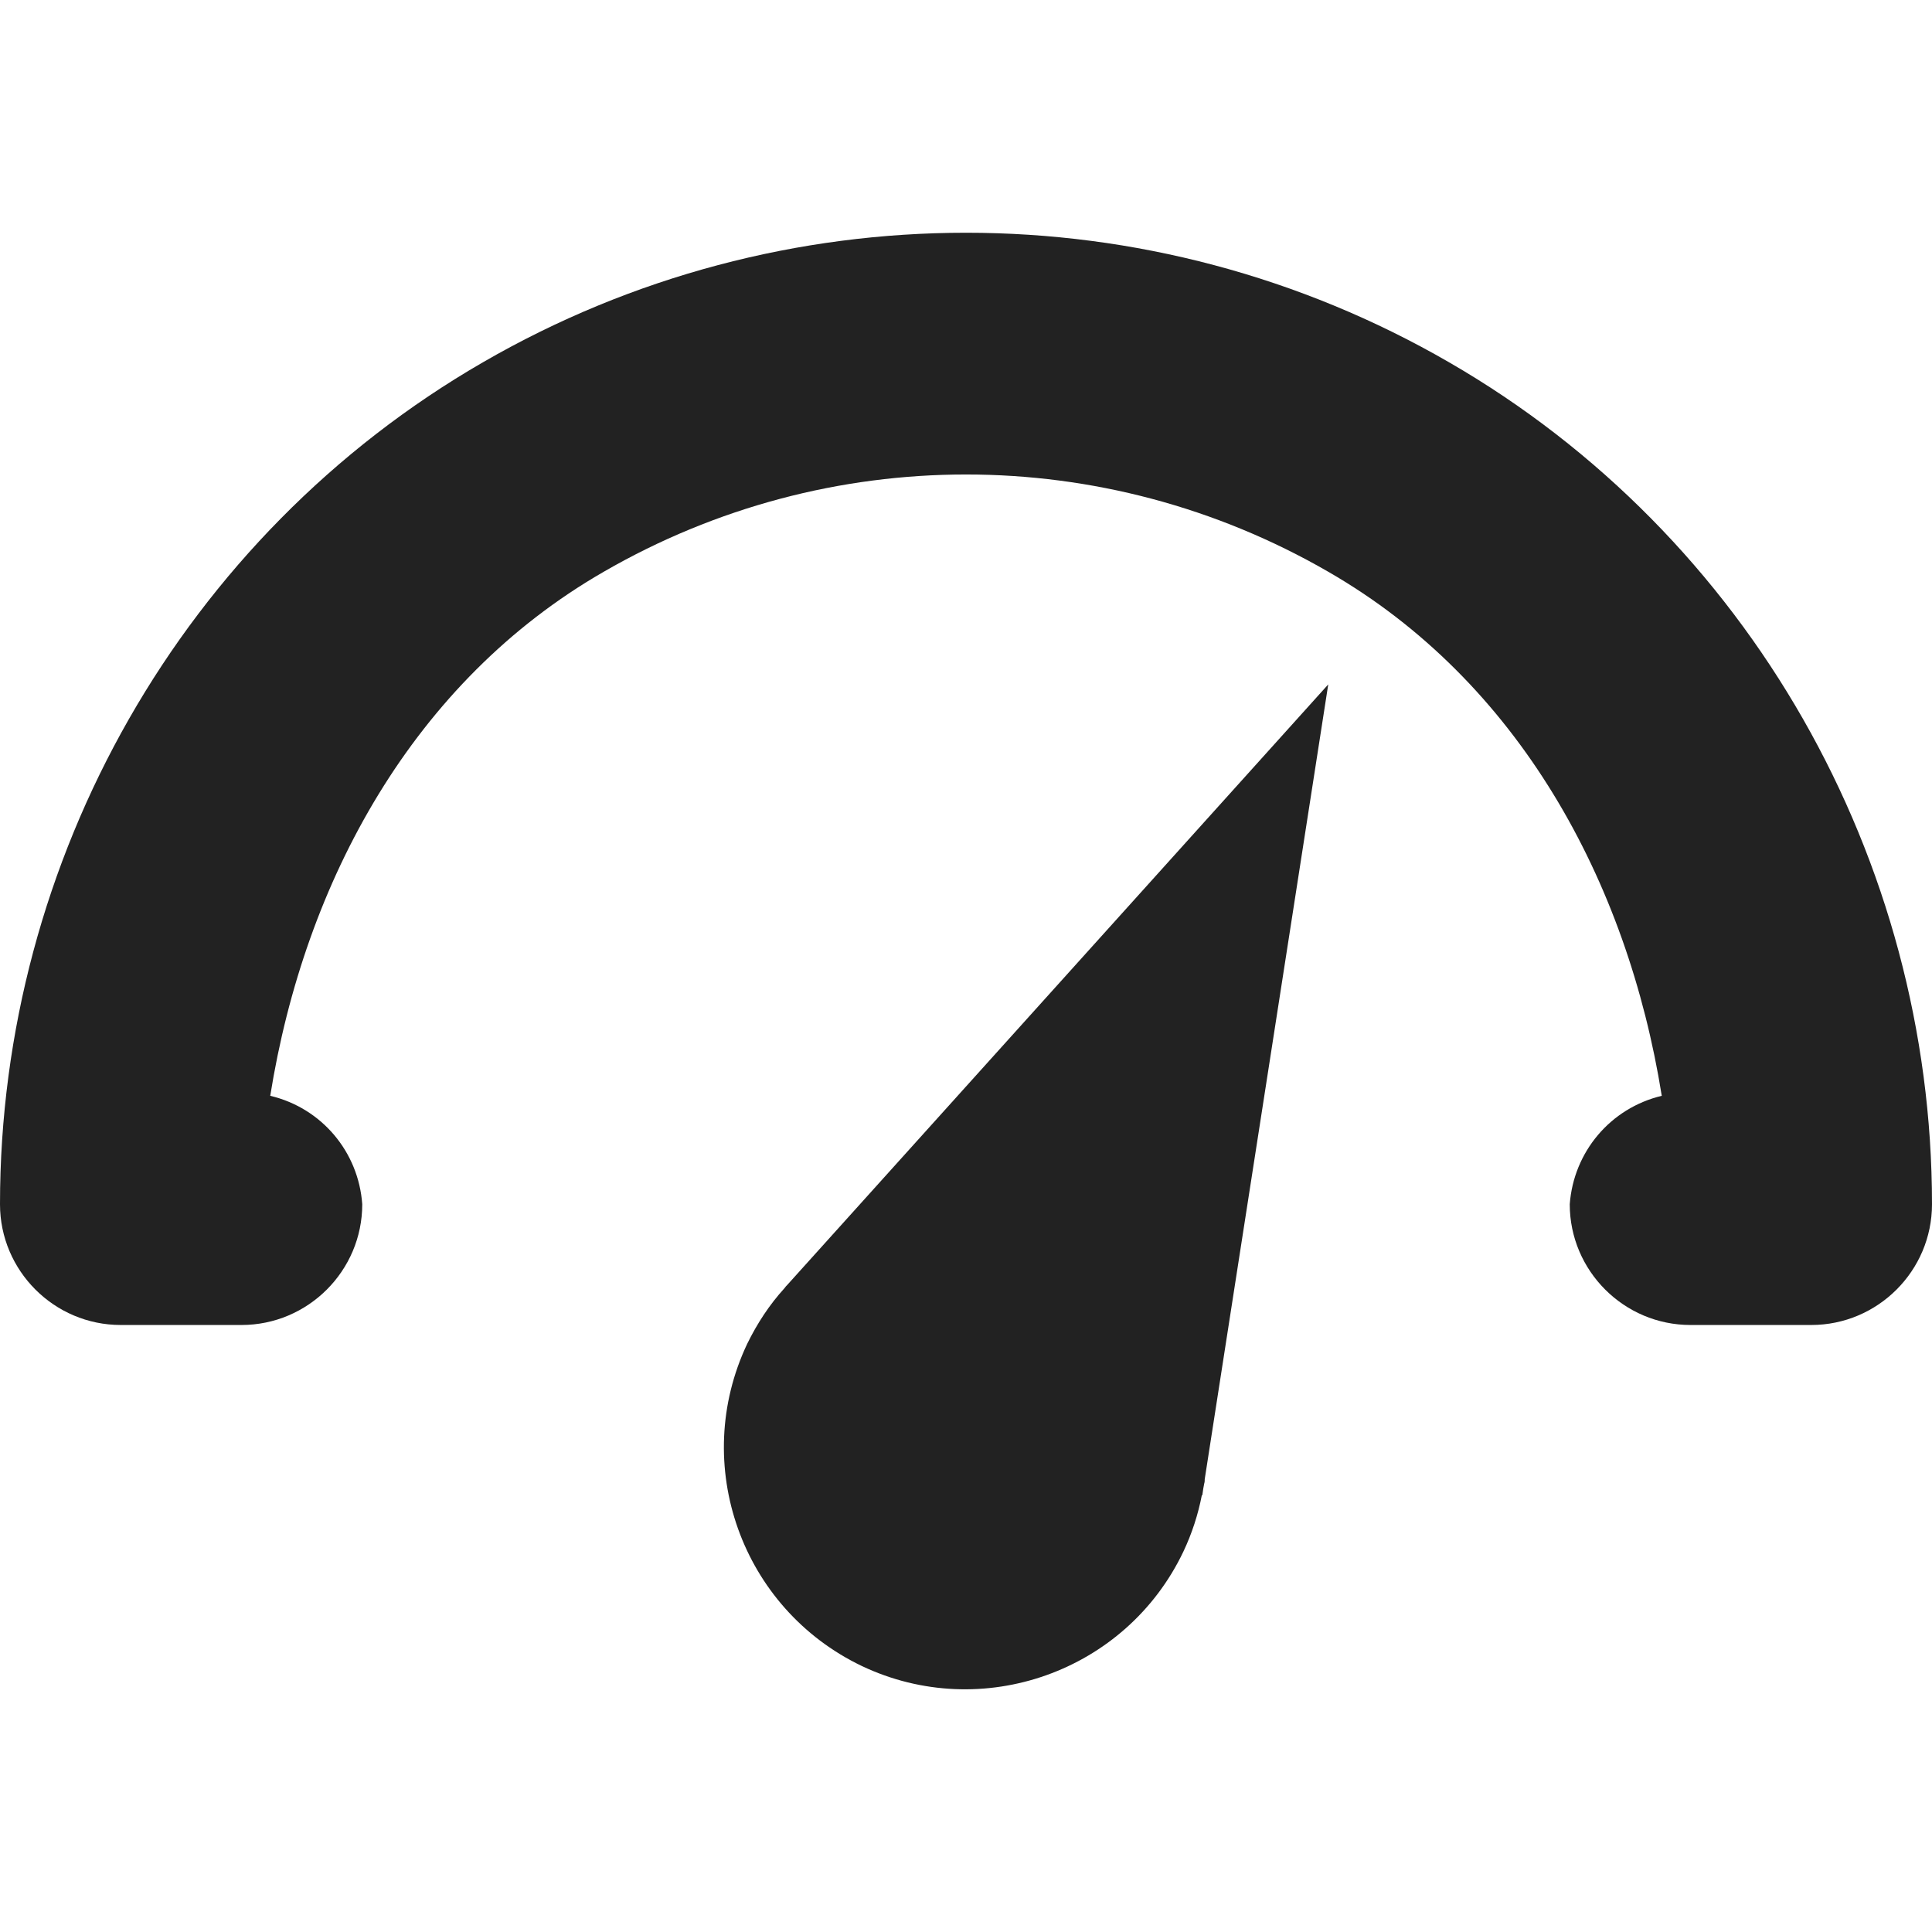
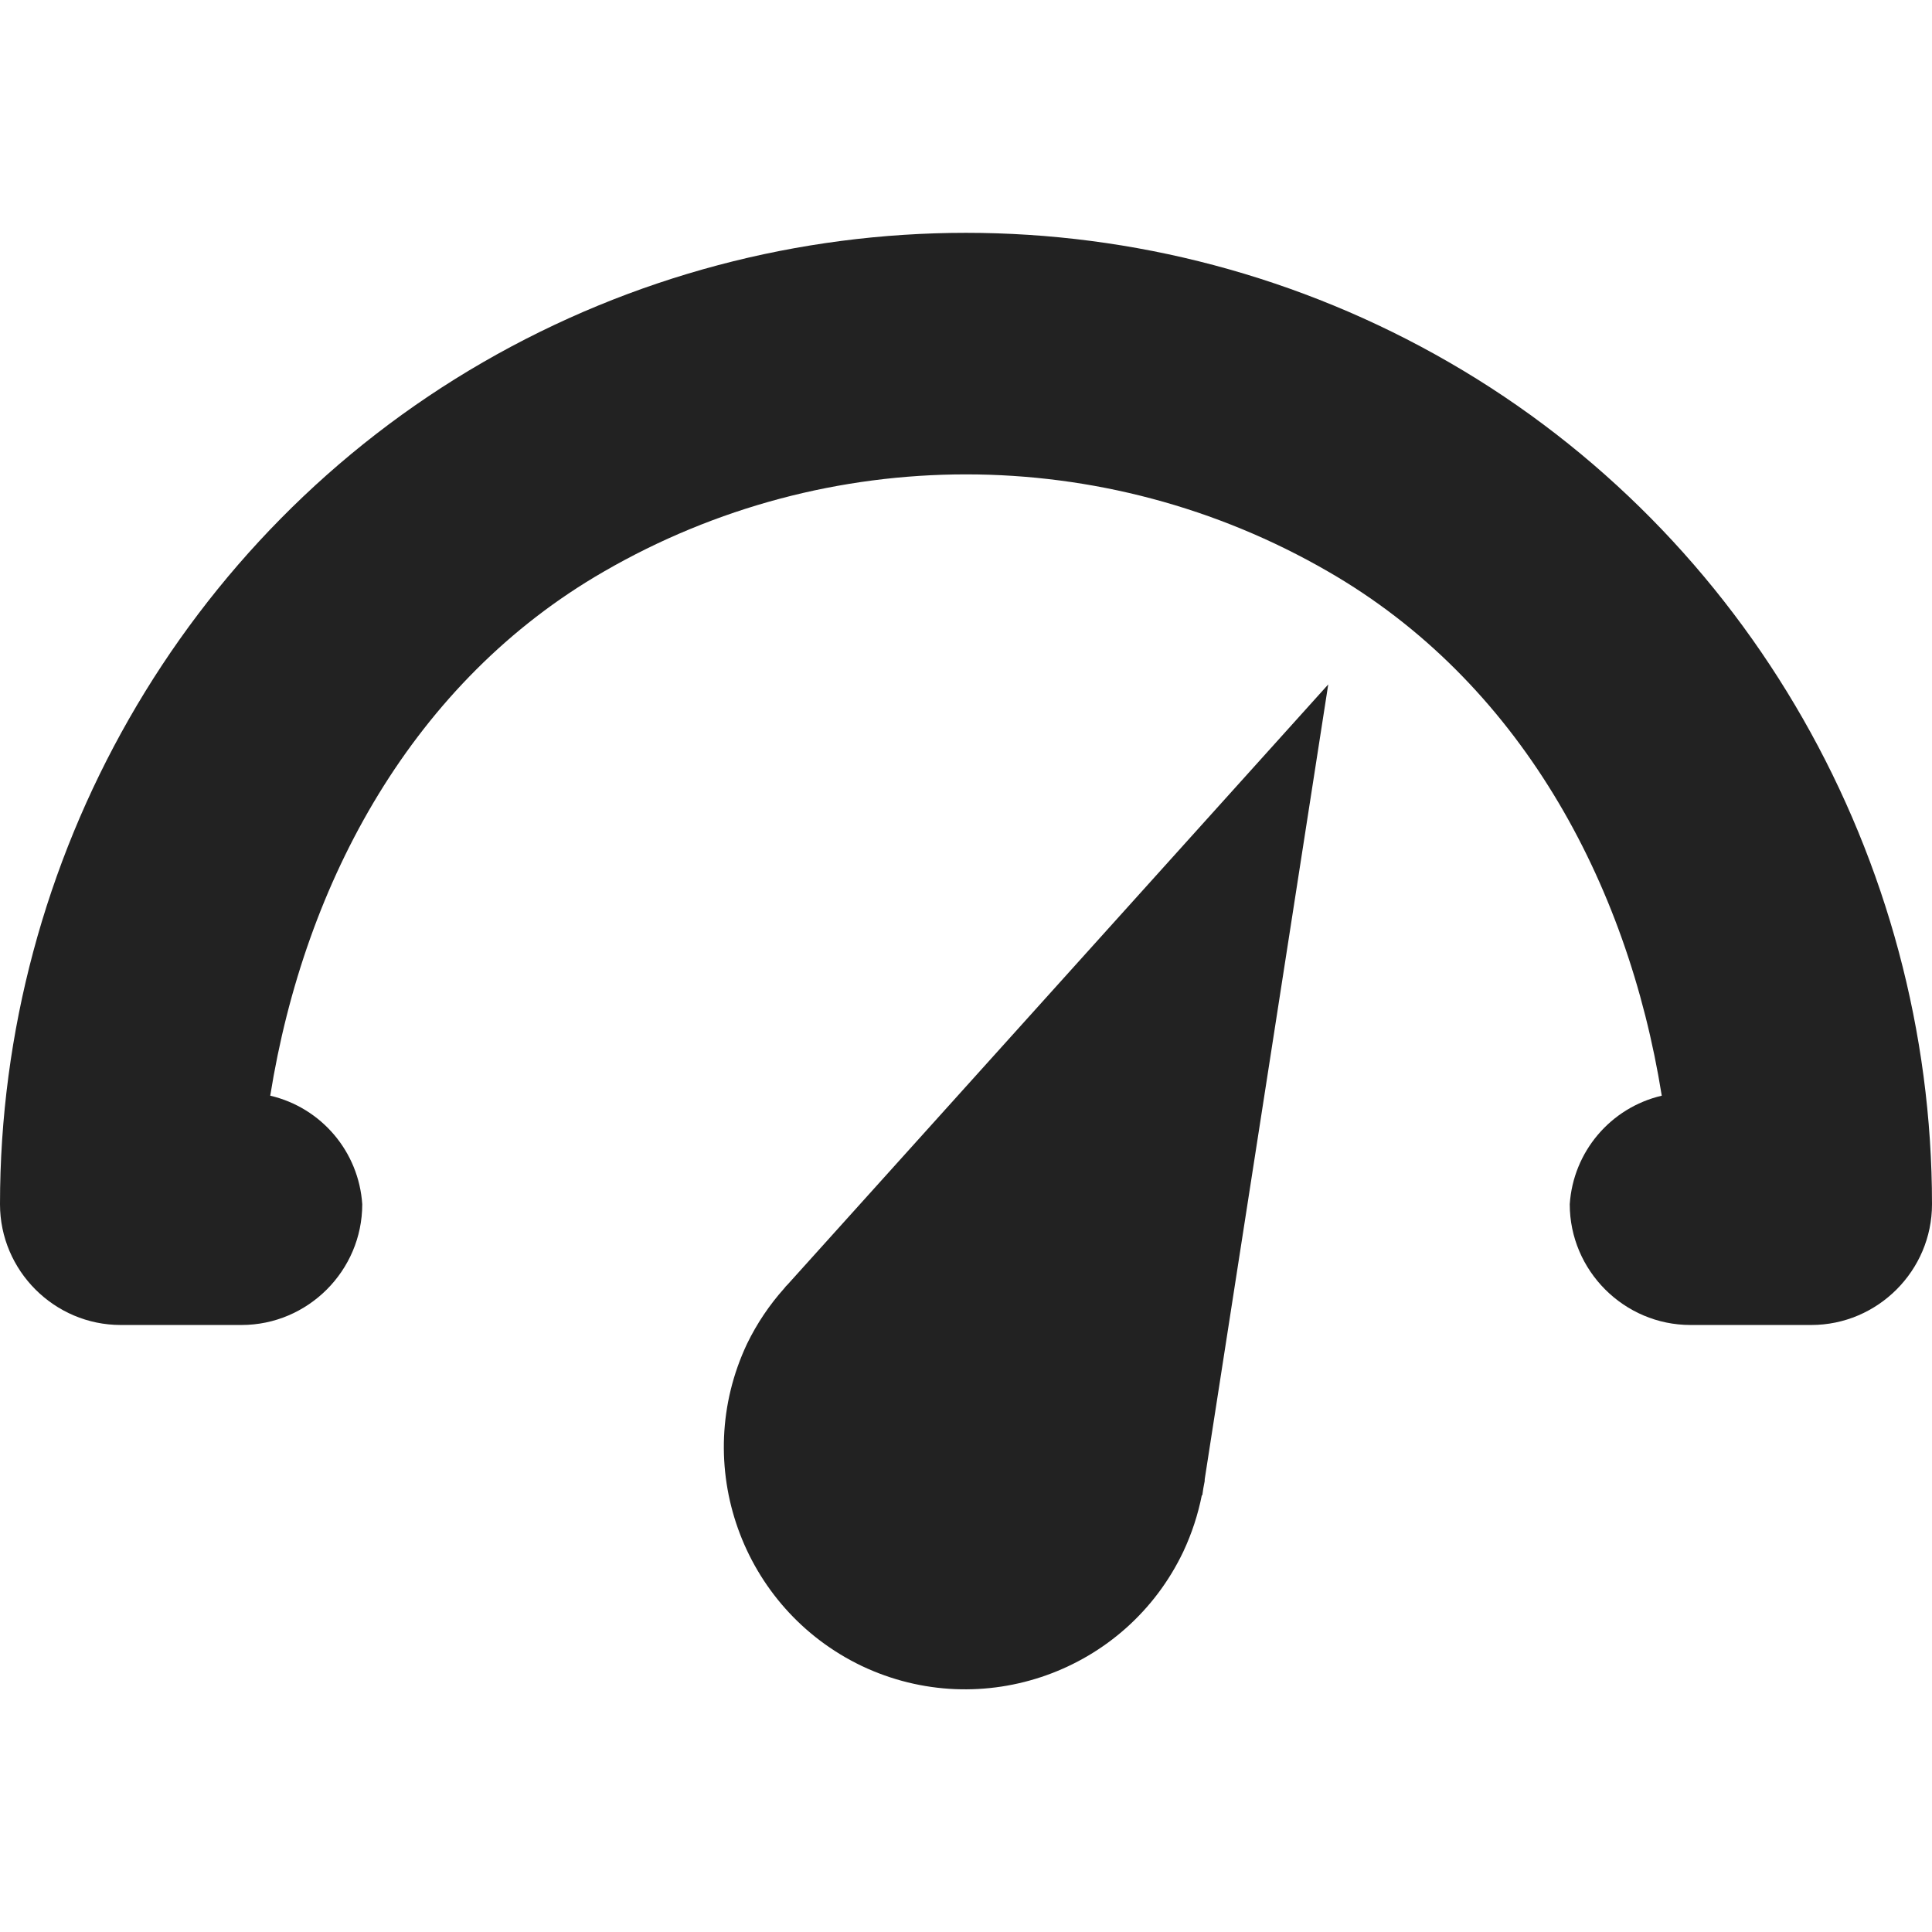
- <svg xmlns="http://www.w3.org/2000/svg" height="16px" viewBox="0 0 16 16" width="16px">
-   <g fill="#222222">
-     <path d="m 16 9.973 c 0 -2.855 -1.516 -5.539 -4 -6.973 c -2.473 -1.43 -5.527 -1.43 -8 0 c -2.484 1.434 -4 4.117 -4 6.973 c 0 0.551 0.449 1 1 1 h 1 c 0.551 0 1 -0.449 1 -1 c -0.031 -0.434 -0.336 -0.797 -0.762 -0.898 c 0.285 -1.781 1.188 -3.434 2.762 -4.34 c 1.859 -1.074 4.141 -1.074 6 0 c 1.574 0.906 2.477 2.559 2.762 4.34 c -0.426 0.102 -0.73 0.465 -0.762 0.898 c 0 0.551 0.449 1 1 1 h 1 c 0.551 0 1 -0.449 1 -1 z m 0 0" />
-     <path d="m 11 5.668 l -4.48 4.973 c -0.008 0.008 -0.016 0.016 -0.023 0.027 c -0.125 0.137 -0.227 0.293 -0.309 0.461 c -0.473 1 -0.047 2.191 0.949 2.668 c 0.996 0.473 2.191 0.047 2.664 -0.949 c 0.07 -0.148 0.121 -0.305 0.152 -0.465 h 0.004 l 0.008 -0.055 l 0.008 -0.043 c 0.004 -0.012 0.004 -0.023 0.004 -0.035 z m 0 0" />
+ <svg xmlns="http://www.w3.org/2000/svg" width="16" height="16" viewBox="0 0 16 16">
+   <g fill="#222">
+     <path d="M16 9.973c0-2.856-1.516-5.54-4-6.973a8 8 0 0 0-8 0C1.516 4.434 0 7.117 0 9.973c0 .55.45 1 1 1h1c.55 0 1-.45 1-1a.99.99 0 0 0-.762-.899C2.523 7.293 3.426 5.641 5 4.734a5.99 5.99 0 0 1 6 0c1.574.907 2.477 2.559 2.762 4.34a.99.99 0 0 0-.762.899c0 .55.45 1 1 1h1c.55 0 1-.45 1-1m0 0" />
+     <path d="m11 5.668-4.48 4.973q-.012.01-.024.027a2 2 0 0 0-.309.46c-.472 1-.046 2.192.95 2.669a2 2 0 0 0 2.664-.95q.104-.223.152-.464h.004l.008-.055.008-.043q.005-.018.004-.035zm0 0" />
  </g>
</svg>
